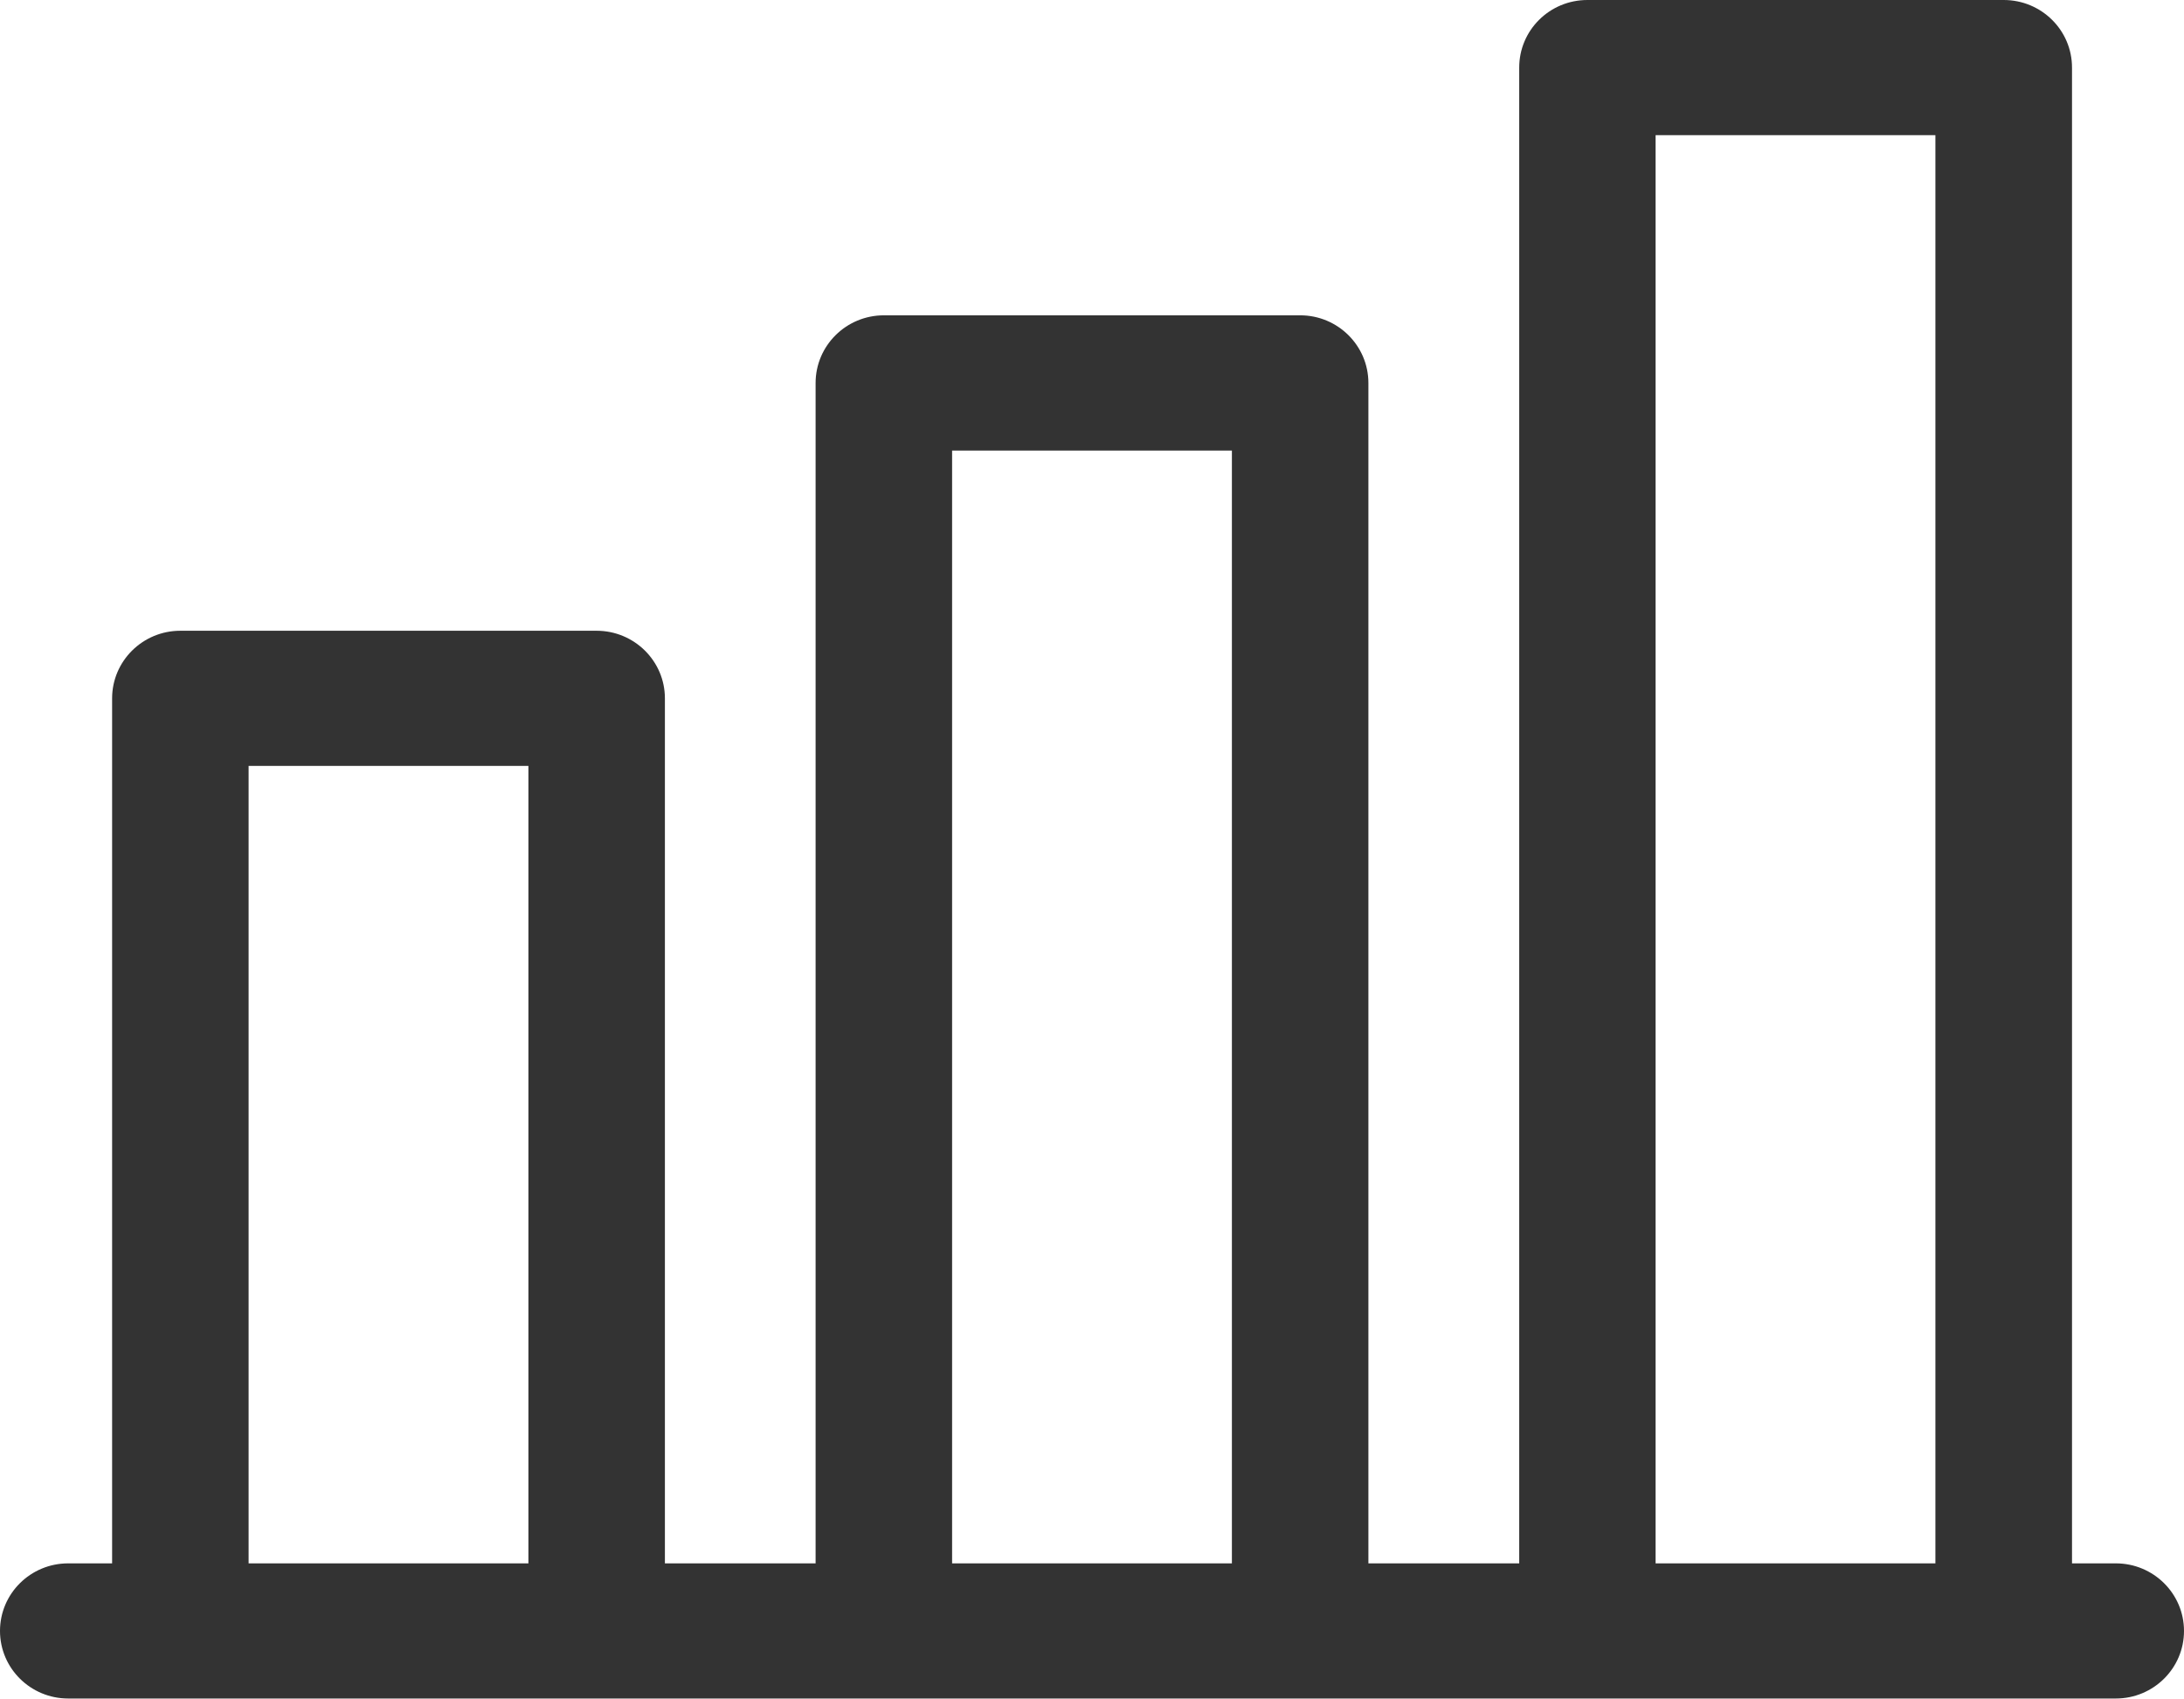
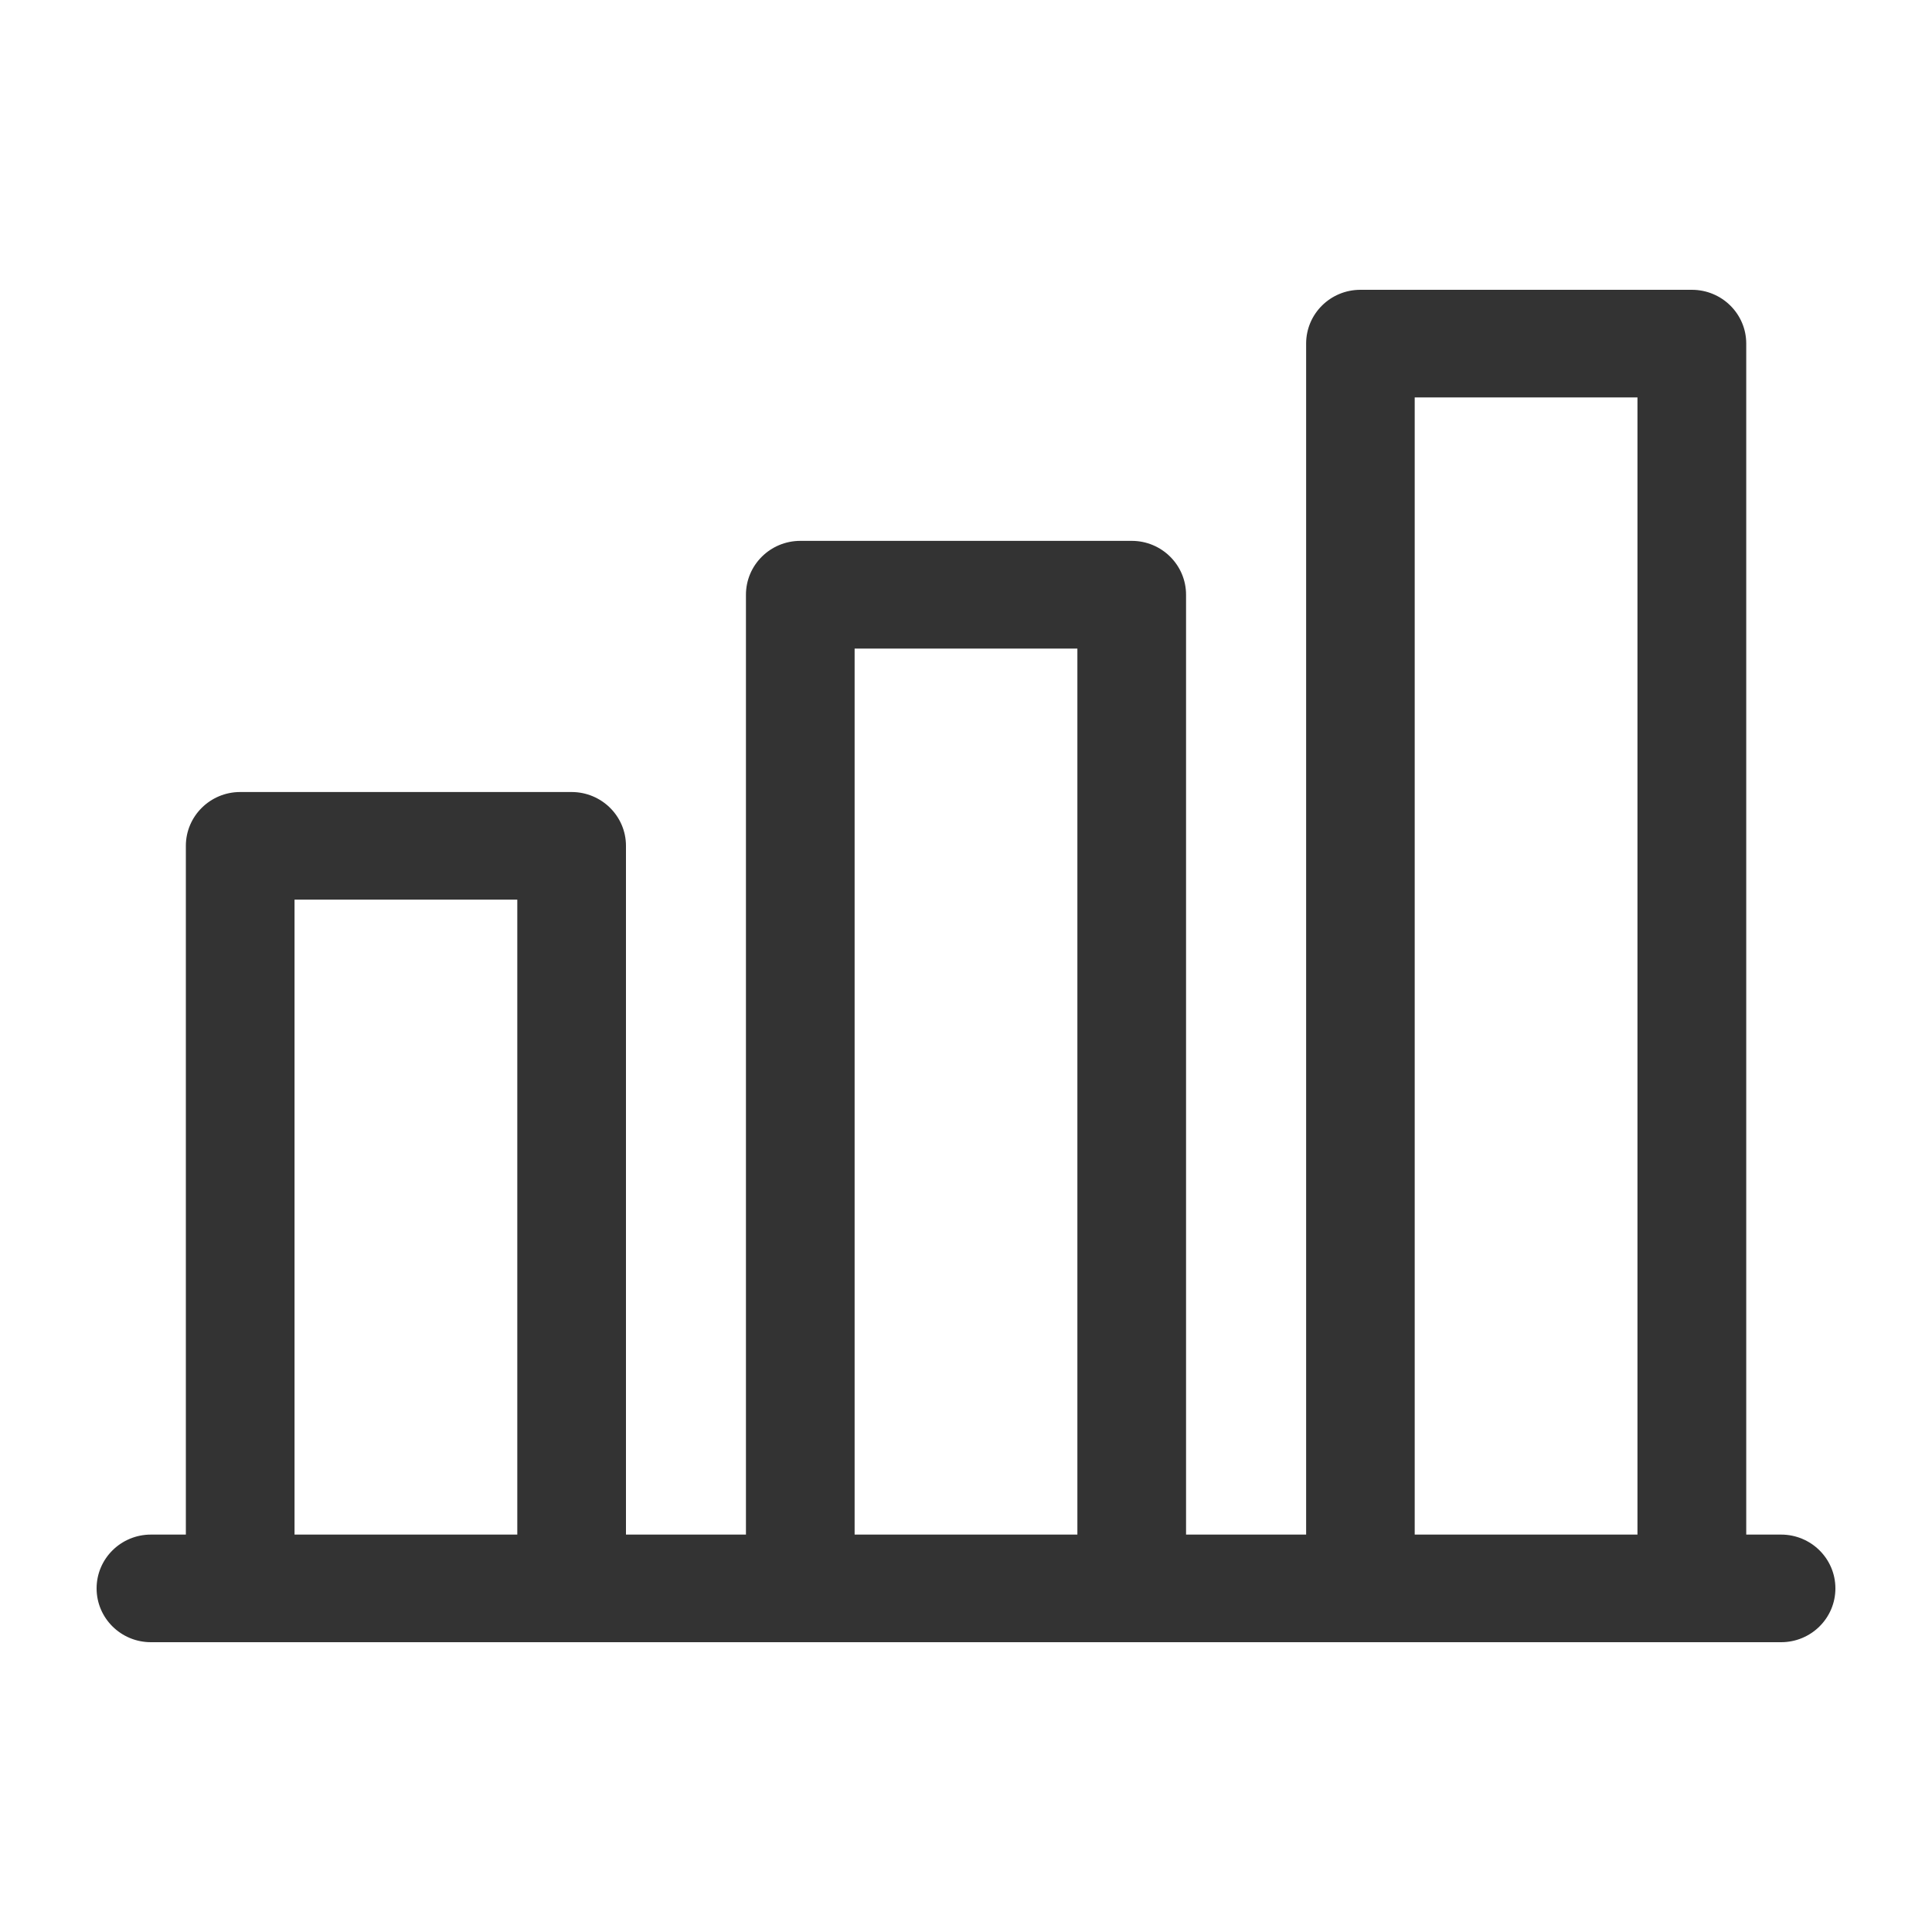
- <svg xmlns="http://www.w3.org/2000/svg" width="18" height="14" viewBox="0 0 18 14" fill="none">
-   <path d="M17.438 12.886H17.077V0.557C17.077 0.249 16.825 0 16.514 0H13.083C12.772 0 12.521 0.249 12.521 0.557V12.886H11.278V3.157C11.278 2.849 11.026 2.599 10.716 2.599H7.285C6.974 2.599 6.722 2.849 6.722 3.157V12.886H5.48V5.756C5.48 5.449 5.228 5.199 4.917 5.199H1.486C1.176 5.199 0.924 5.449 0.924 5.756V12.886H0.562C0.252 12.886 0 13.135 0 13.443C0 13.751 0.252 14 0.562 14H17.438C17.748 14 18 13.751 18 13.443C18 13.135 17.748 12.886 17.438 12.886ZM13.645 1.114H15.951V12.886H13.645V1.114ZM7.847 12.886V3.714H10.153V12.886H7.847ZM2.049 6.313H4.355V12.886H2.049V6.313Z" fill="#333333" />
+ <svg xmlns="http://www.w3.org/2000/svg" width="20" height="20" viewBox="0 0 20 20" fill="none">
+   <path d="M18.438 15.886H18.077V3.557C18.077 3.249 17.825 3 17.514 3H14.083C13.772 3 13.521 3.249 13.521 3.557V15.886H12.278V6.157C12.278 5.849 12.026 5.599 11.716 5.599H8.285C7.974 5.599 7.722 5.849 7.722 6.157V15.886H6.48V8.756C6.48 8.449 6.228 8.199 5.917 8.199H2.486C2.176 8.199 1.924 8.449 1.924 8.756V15.886H1.562C1.252 15.886 1 16.135 1 16.443C1 16.751 1.252 17 1.562 17H18.438C18.748 17 19 16.751 19 16.443C19 16.135 18.748 15.886 18.438 15.886ZM14.645 4.114H16.951V15.886H14.645V4.114ZM8.847 15.886V6.714H11.153V15.886H8.847ZM3.049 9.313H5.355V15.886H3.049V9.313Z" fill="#333333" />
</svg>
